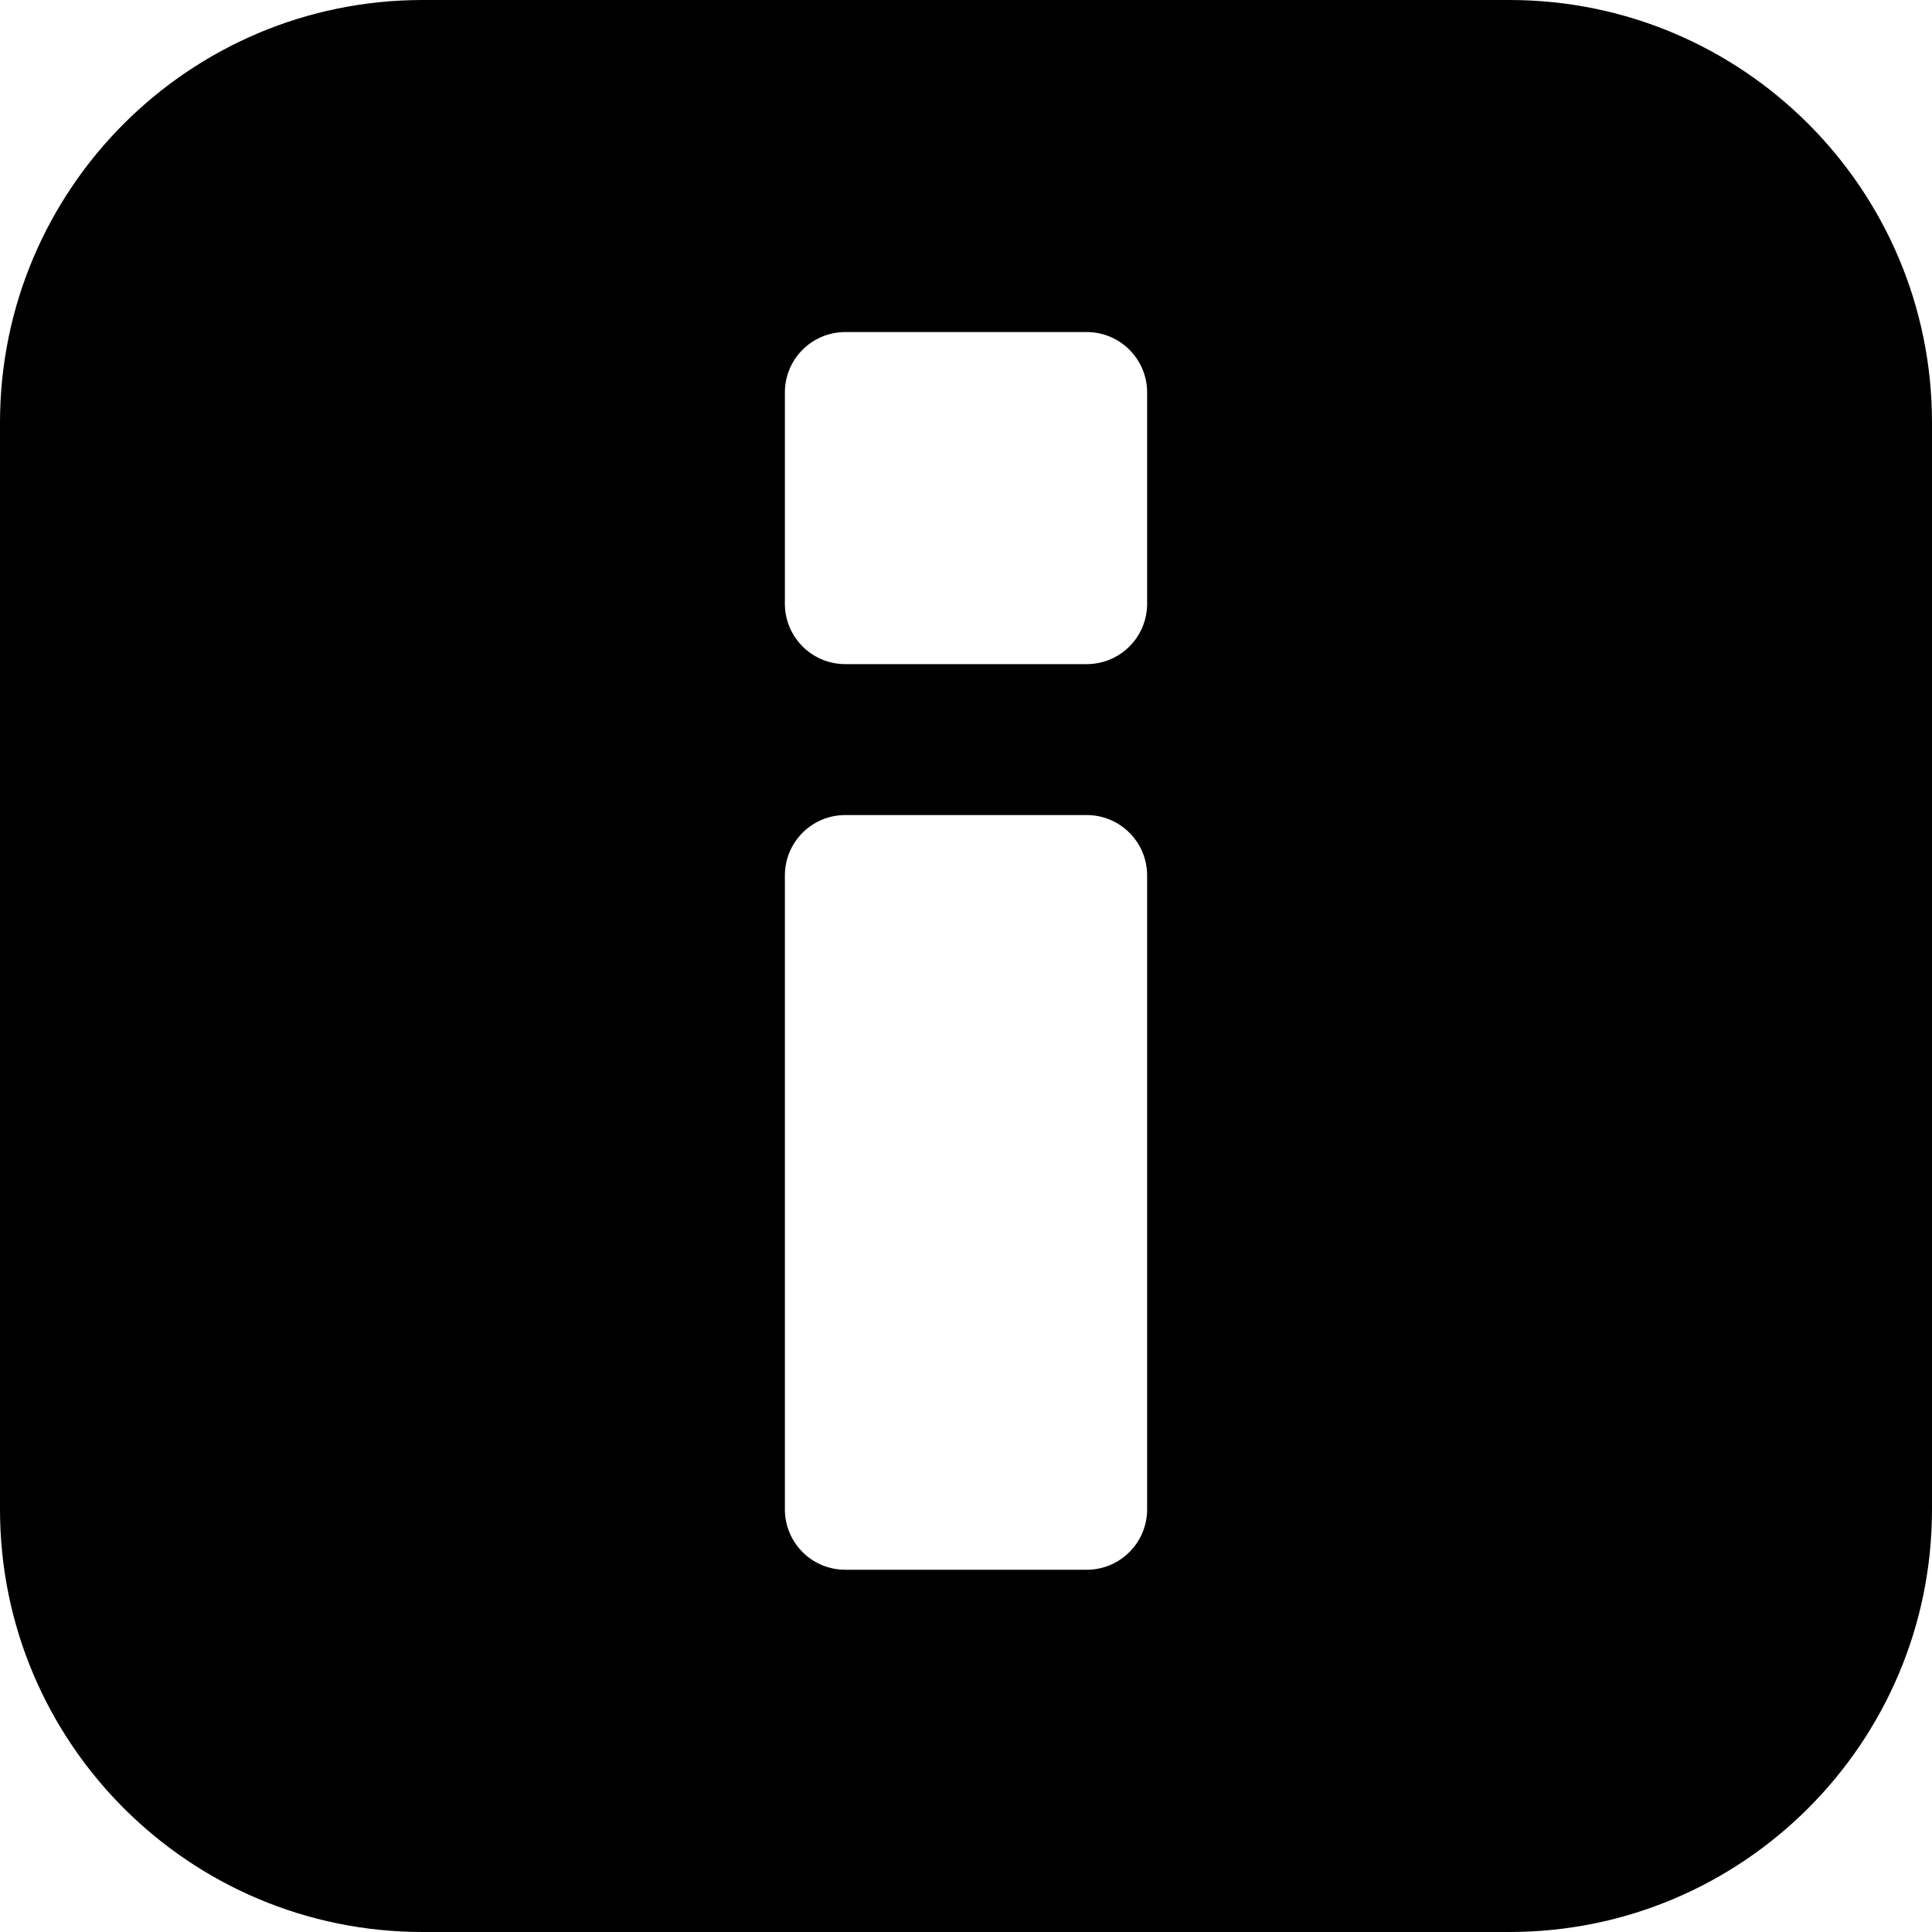
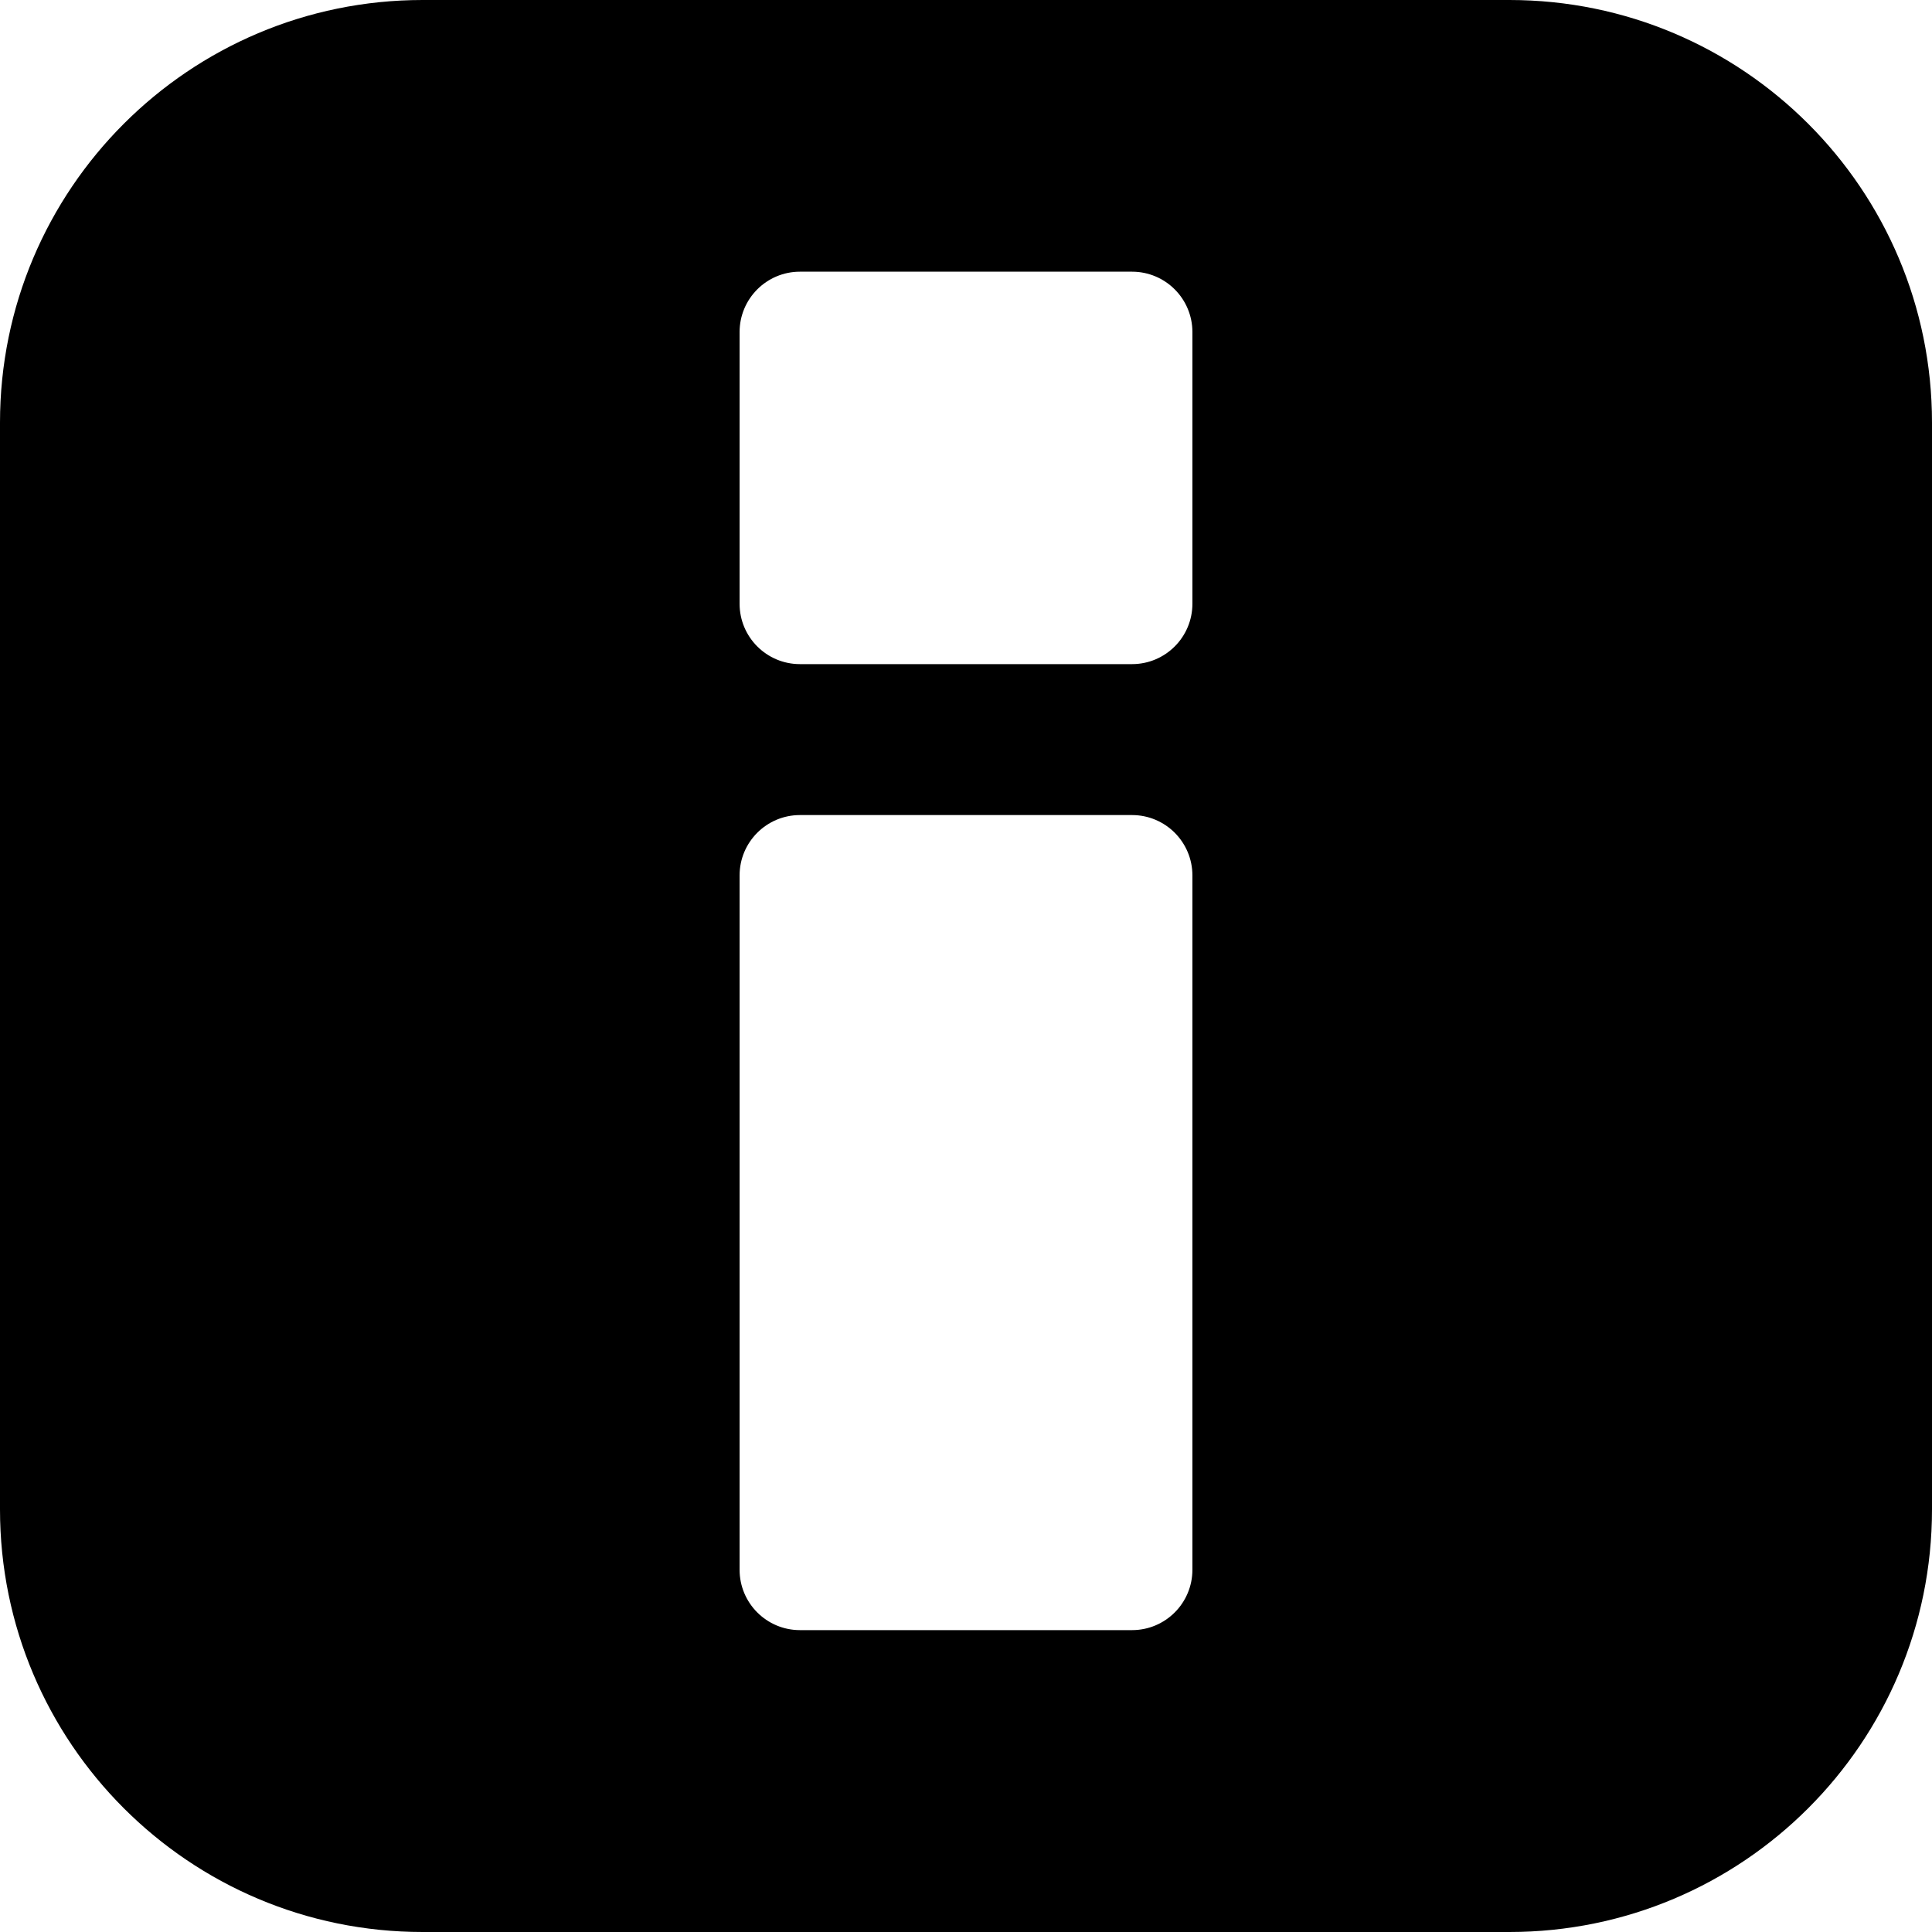
<svg xmlns="http://www.w3.org/2000/svg" viewBox="0 0 64 64">
-   <path fill-rule="evenodd" d="M14 0h36a14 14 0 0 1 14 14v36a14 14 0 0 1-14 14H14A14 14 0 0 1 0 50V14A14 14 0 0 1 14 0zm14 11a2 2 0 0 0-2 2v7a2 2 0 0 0 2 2h8a2 2 0 0 0 2-2v-7a2 2 0 0 0-2-2zm0 16a2 2 0 0 0-2 2v21a2 2 0 0 0 2 2h8a2 2 0 0 0 2-2V29a2 2 0 0 0-2-2z" />
+   <path fill-rule="evenodd" d="M14 0h36a14 14 0 0 1 14 14v36a14 14 0 0 1-14 14H14A14 14 0 0 1 0 50V14A14 14 0 0 1 14 0zm12.5 9a2 2 0 0 0-2 2v9a2 2 0 0 0 2 2h11a2 2 0 0 0 2-2v-9a2 2 0 0 0-2-2zm0 18a2 2 0 0 0-2 2v23a2 2 0 0 0 2 2h11a2 2 0 0 0 2-2V29a2 2 0 0 0-2-2z" />
</svg>
